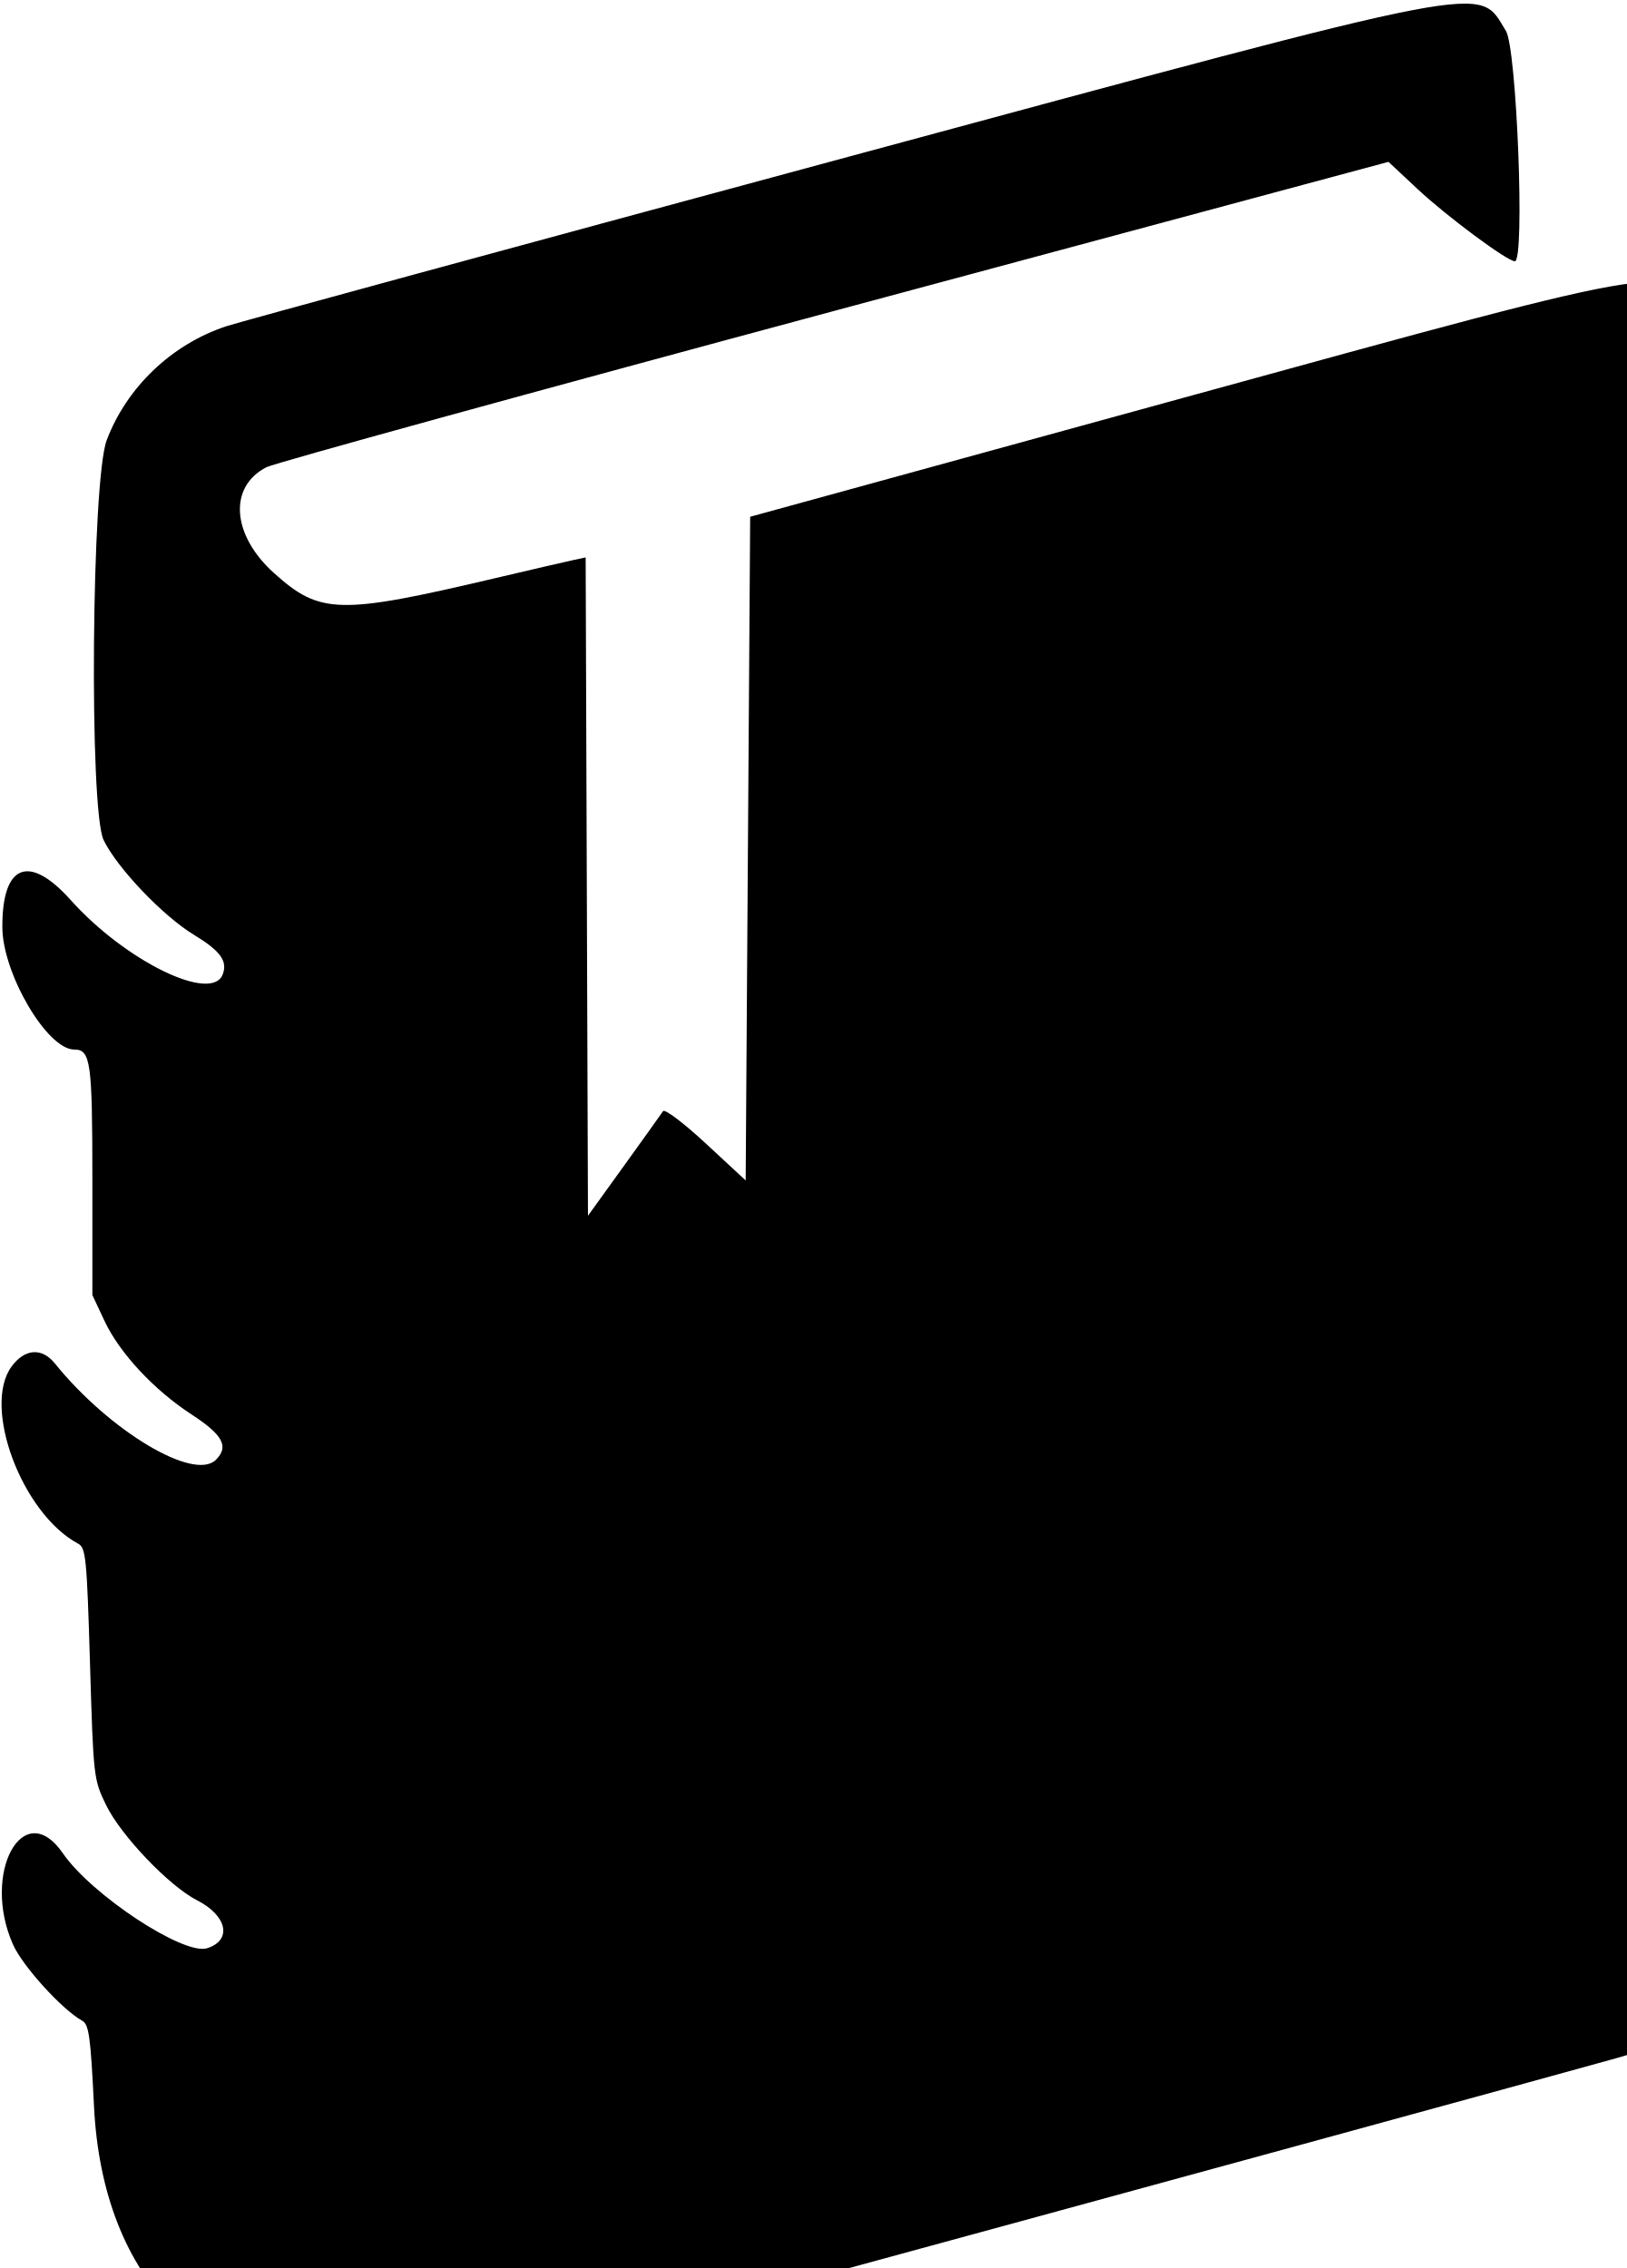
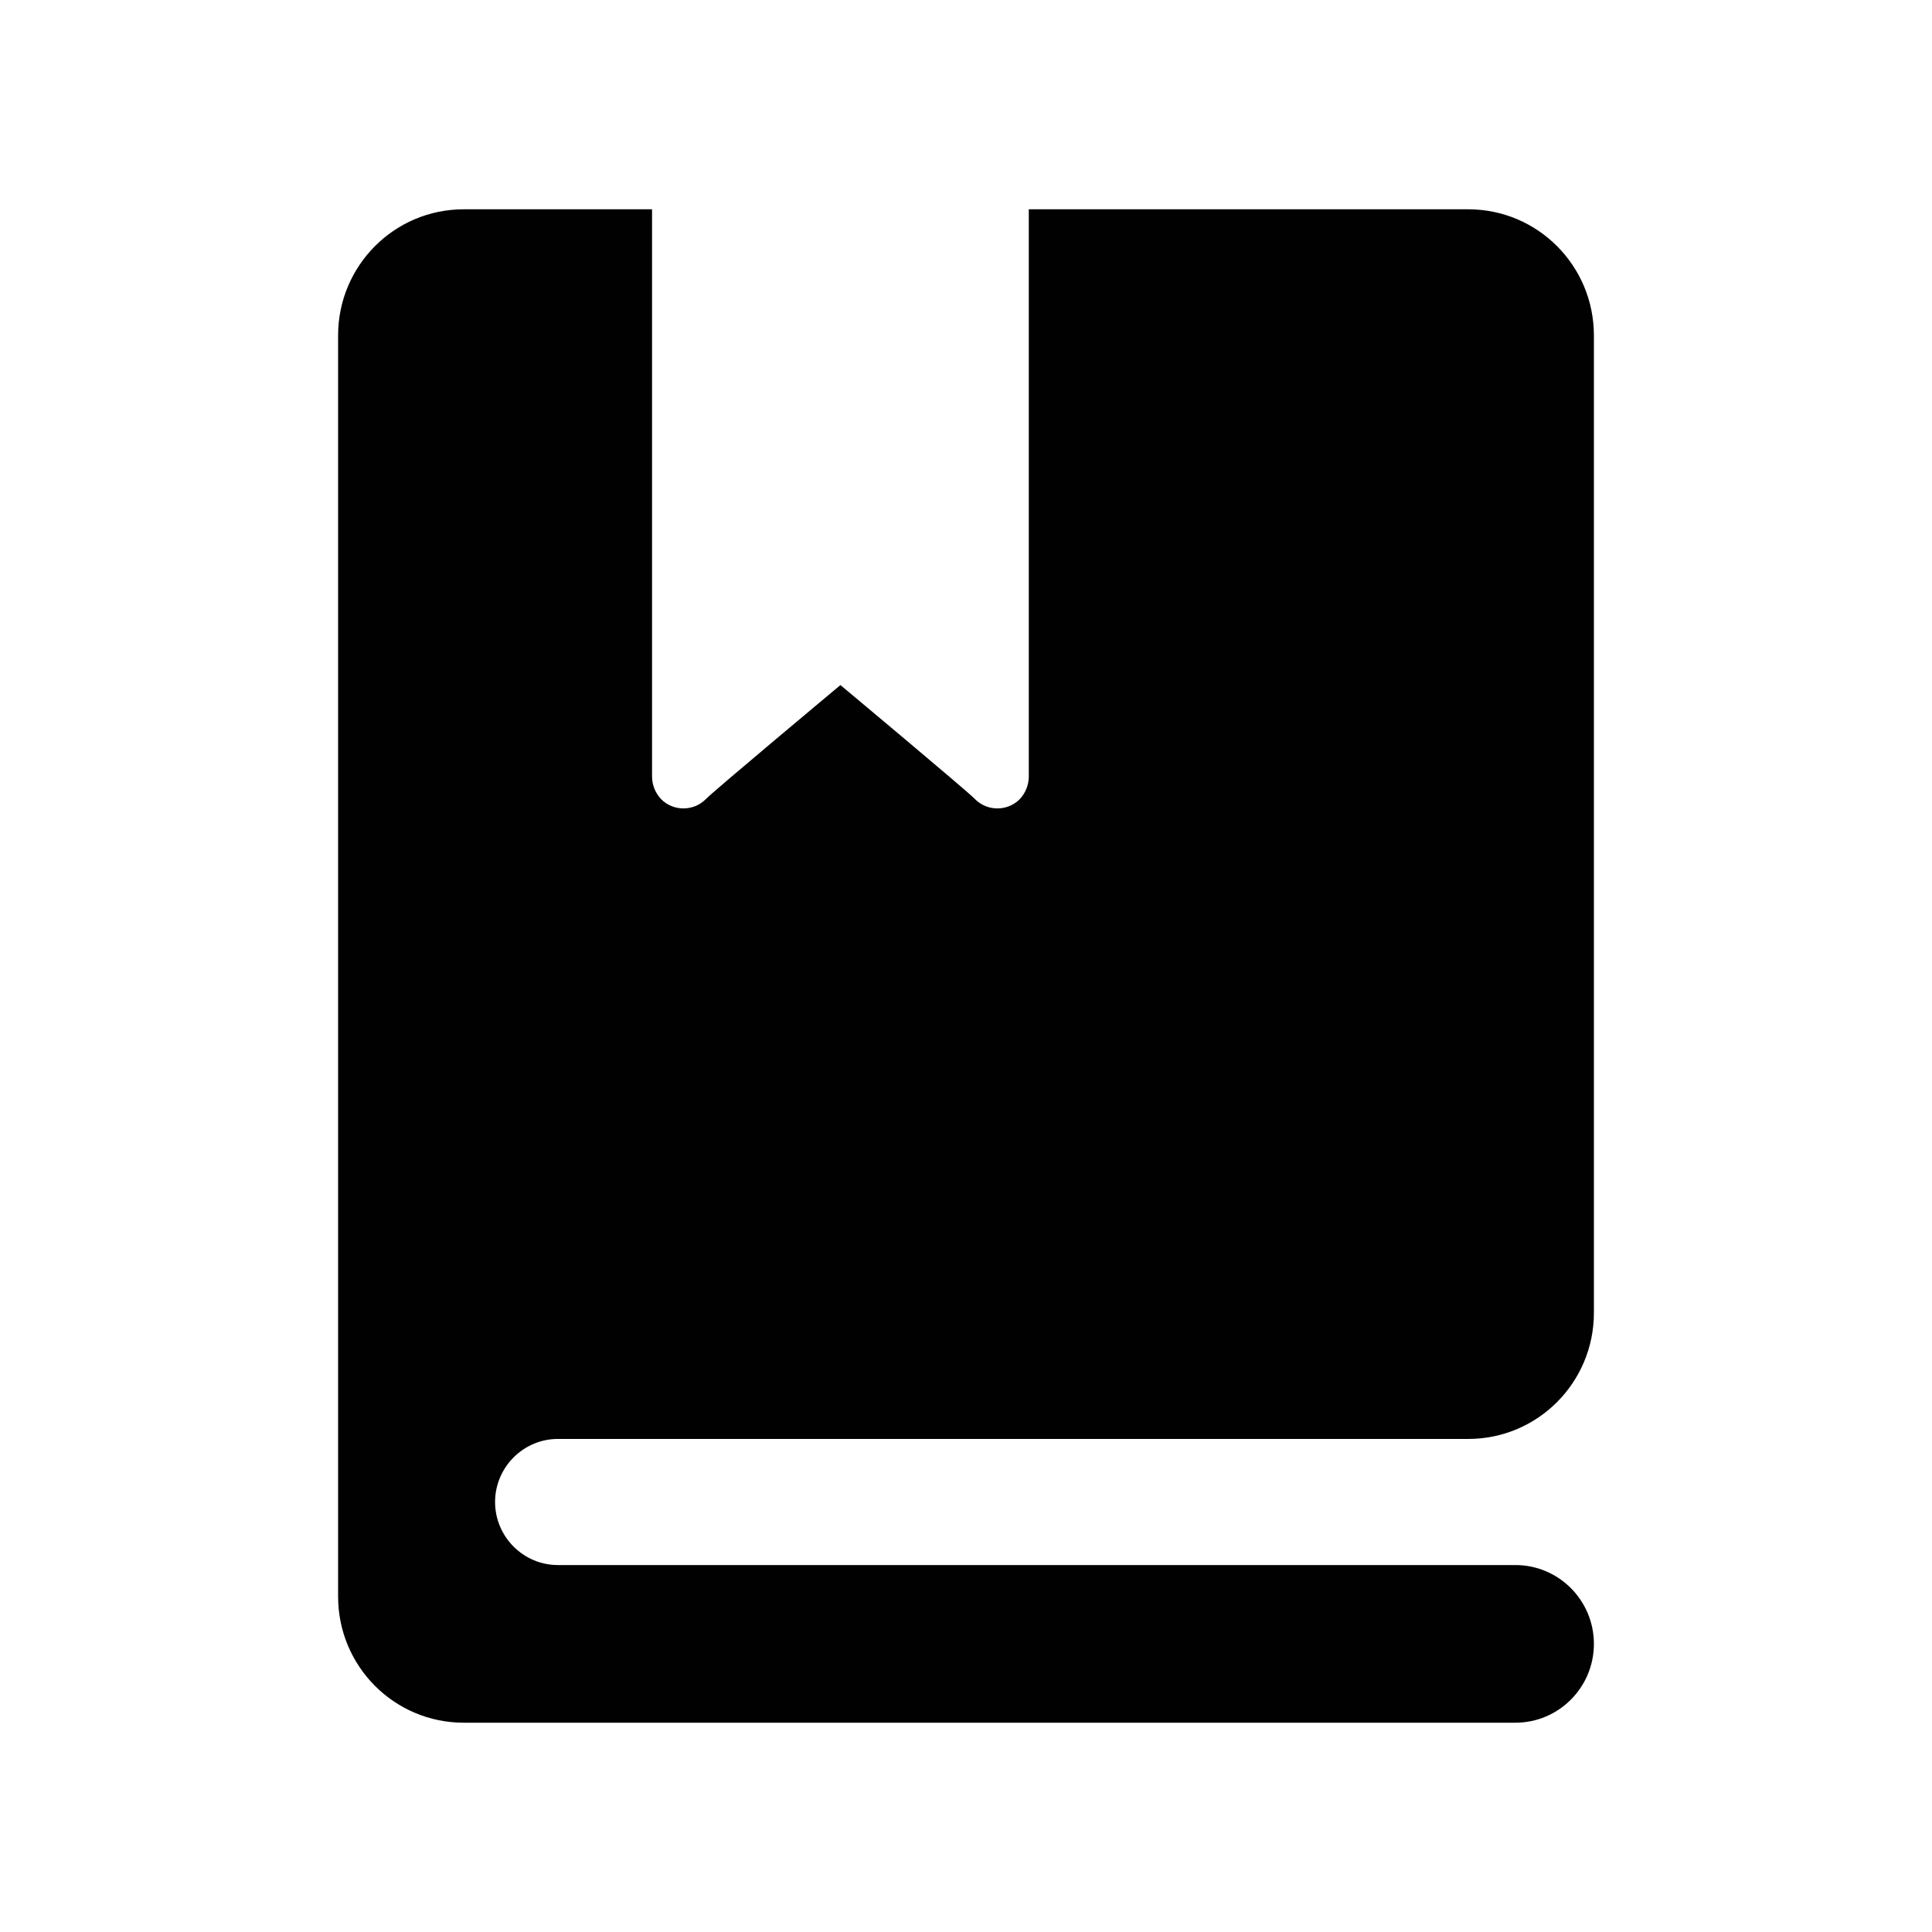
- <svg xmlns="http://www.w3.org/2000/svg" id="svg" version="1.1" width="380" height="530">
-   <g id="svgg">
-     <path id="path0" d="M195.733 37.305 C 120.149 57.724,55.840 75.250,52.824 76.252 C 40.103 80.477,29.609 90.491,24.929 102.869 C 21.386 112.243,20.790 189.251,24.207 196.309 C 27.359 202.820,38.030 214.027,45.258 218.418 C 51.497 222.208,53.230 224.584,52.032 227.706 C 49.446 234.444,29.273 224.576,16.526 210.338 C 6.774 199.446,0.503 201.926,0.547 216.656 C 0.580 227.487,11.013 245.263,17.336 245.263 C 21.187 245.263,21.579 248.071,21.579 275.689 L 21.579 302.632 24.417 308.687 C 27.922 316.167,35.958 324.807,44.721 330.516 C 52.078 335.309,53.547 338.032,50.448 341.131 C 45.338 346.241,25.597 334.432,12.819 318.619 C 9.788 314.869,5.821 315.135,2.736 319.296 C -4.244 328.709,5.129 353.722,18.268 360.743 C 20.057 361.699,20.288 364.037,21.027 388.763 C 21.824 415.411,21.870 415.814,24.787 421.817 C 28.246 428.935,39.519 440.744,46.017 444.059 C 53.094 447.668,54.304 453.396,48.386 455.274 C 42.927 457.007,21.389 442.827,14.689 433.088 C 5.461 419.675,-4.388 437.704,3.040 454.412 C 5.287 459.466,14.487 469.601,19.200 472.214 C 20.777 473.089,21.161 475.859,21.958 492.141 C 23.963 533.072,48.091 557.287,86.842 557.262 L 98.421 557.254 168.947 538.040 C 265.749 511.668,363.410 484.959,377.498 481.005 C 391.481 477.080,395.332 474.927,397.695 469.714 C 399.341 466.083,399.495 451.359,399.753 272.625 L 400.033 79.460 397.648 74.738 C 390.722 61.027,395.230 60.349,276.299 93.012 L 175.263 120.760 174.737 198.307 L 174.211 275.853 164.906 267.227 C 159.719 262.418,155.294 259.071,154.906 259.664 C 154.523 260.248,150.421 265.987,145.789 272.417 L 137.368 284.108 137.098 207.187 L 136.828 130.266 133.941 130.878 C 132.352 131.215,124.109 133.127,115.621 135.127 C 79.227 143.704,74.752 143.597,63.983 133.888 C 54.114 124.990,53.340 113.713,62.287 109.165 C 64.213 108.186,123.975 91.733,195.090 72.603 L 324.390 37.822 331.180 44.173 C 338.014 50.565,352.141 61.053,353.918 61.053 C 356.302 61.053,354.368 11.306,351.826 7.217 C 345.123 -3.560,351.663 -4.821,195.733 37.305 " stroke="none" fill="#000000" fill-rule="evenodd" />
+ <svg xmlns="http://www.w3.org/2000/svg" width="120px" height="120px" viewBox="0 0 120 120" version="1.1">
+   <g id="eosbooks.io" stroke="none" stroke-width="1" fill="none" fill-rule="evenodd">
+     <path d="" id="Path-5" stroke="#979797" />
+     <g id="iconfinder_78_111113" transform="translate(21, 13)" fill="#010101">
+       <path d="M0,7.833 L0,86.167 C0,90.495 3.491,94 7.8,94 L73.125,94 C75.815,94 78,91.807 78,89.105 C78,86.402 75.815,84.208 73.125,84.208 L13.65,84.208 C11.505,84.208 9.75,82.445 9.75,80.291 C9.75,78.139 11.505,76.375 13.65,76.375 L70.199,76.375 C74.509,76.375 78,72.869 78,68.541 L78,7.833 C78,3.506 74.509,0 70.199,0 L42.9,0 L42.9,35.231 C42.9,35.74 42.706,36.248 42.334,36.64 C41.575,37.403 40.325,37.403 39.565,36.64 C39.058,36.111 31.2,29.551 31.2,29.551 C31.2,29.551 23.342,36.111 22.834,36.64 C22.075,37.403 20.826,37.403 20.065,36.64 C19.695,36.248 19.5,35.74 19.5,35.231 L19.5,0 L7.8,0 C3.49,0 0,3.506 0,7.833 Z" id="Path" />
+     </g>
  </g>
</svg>
